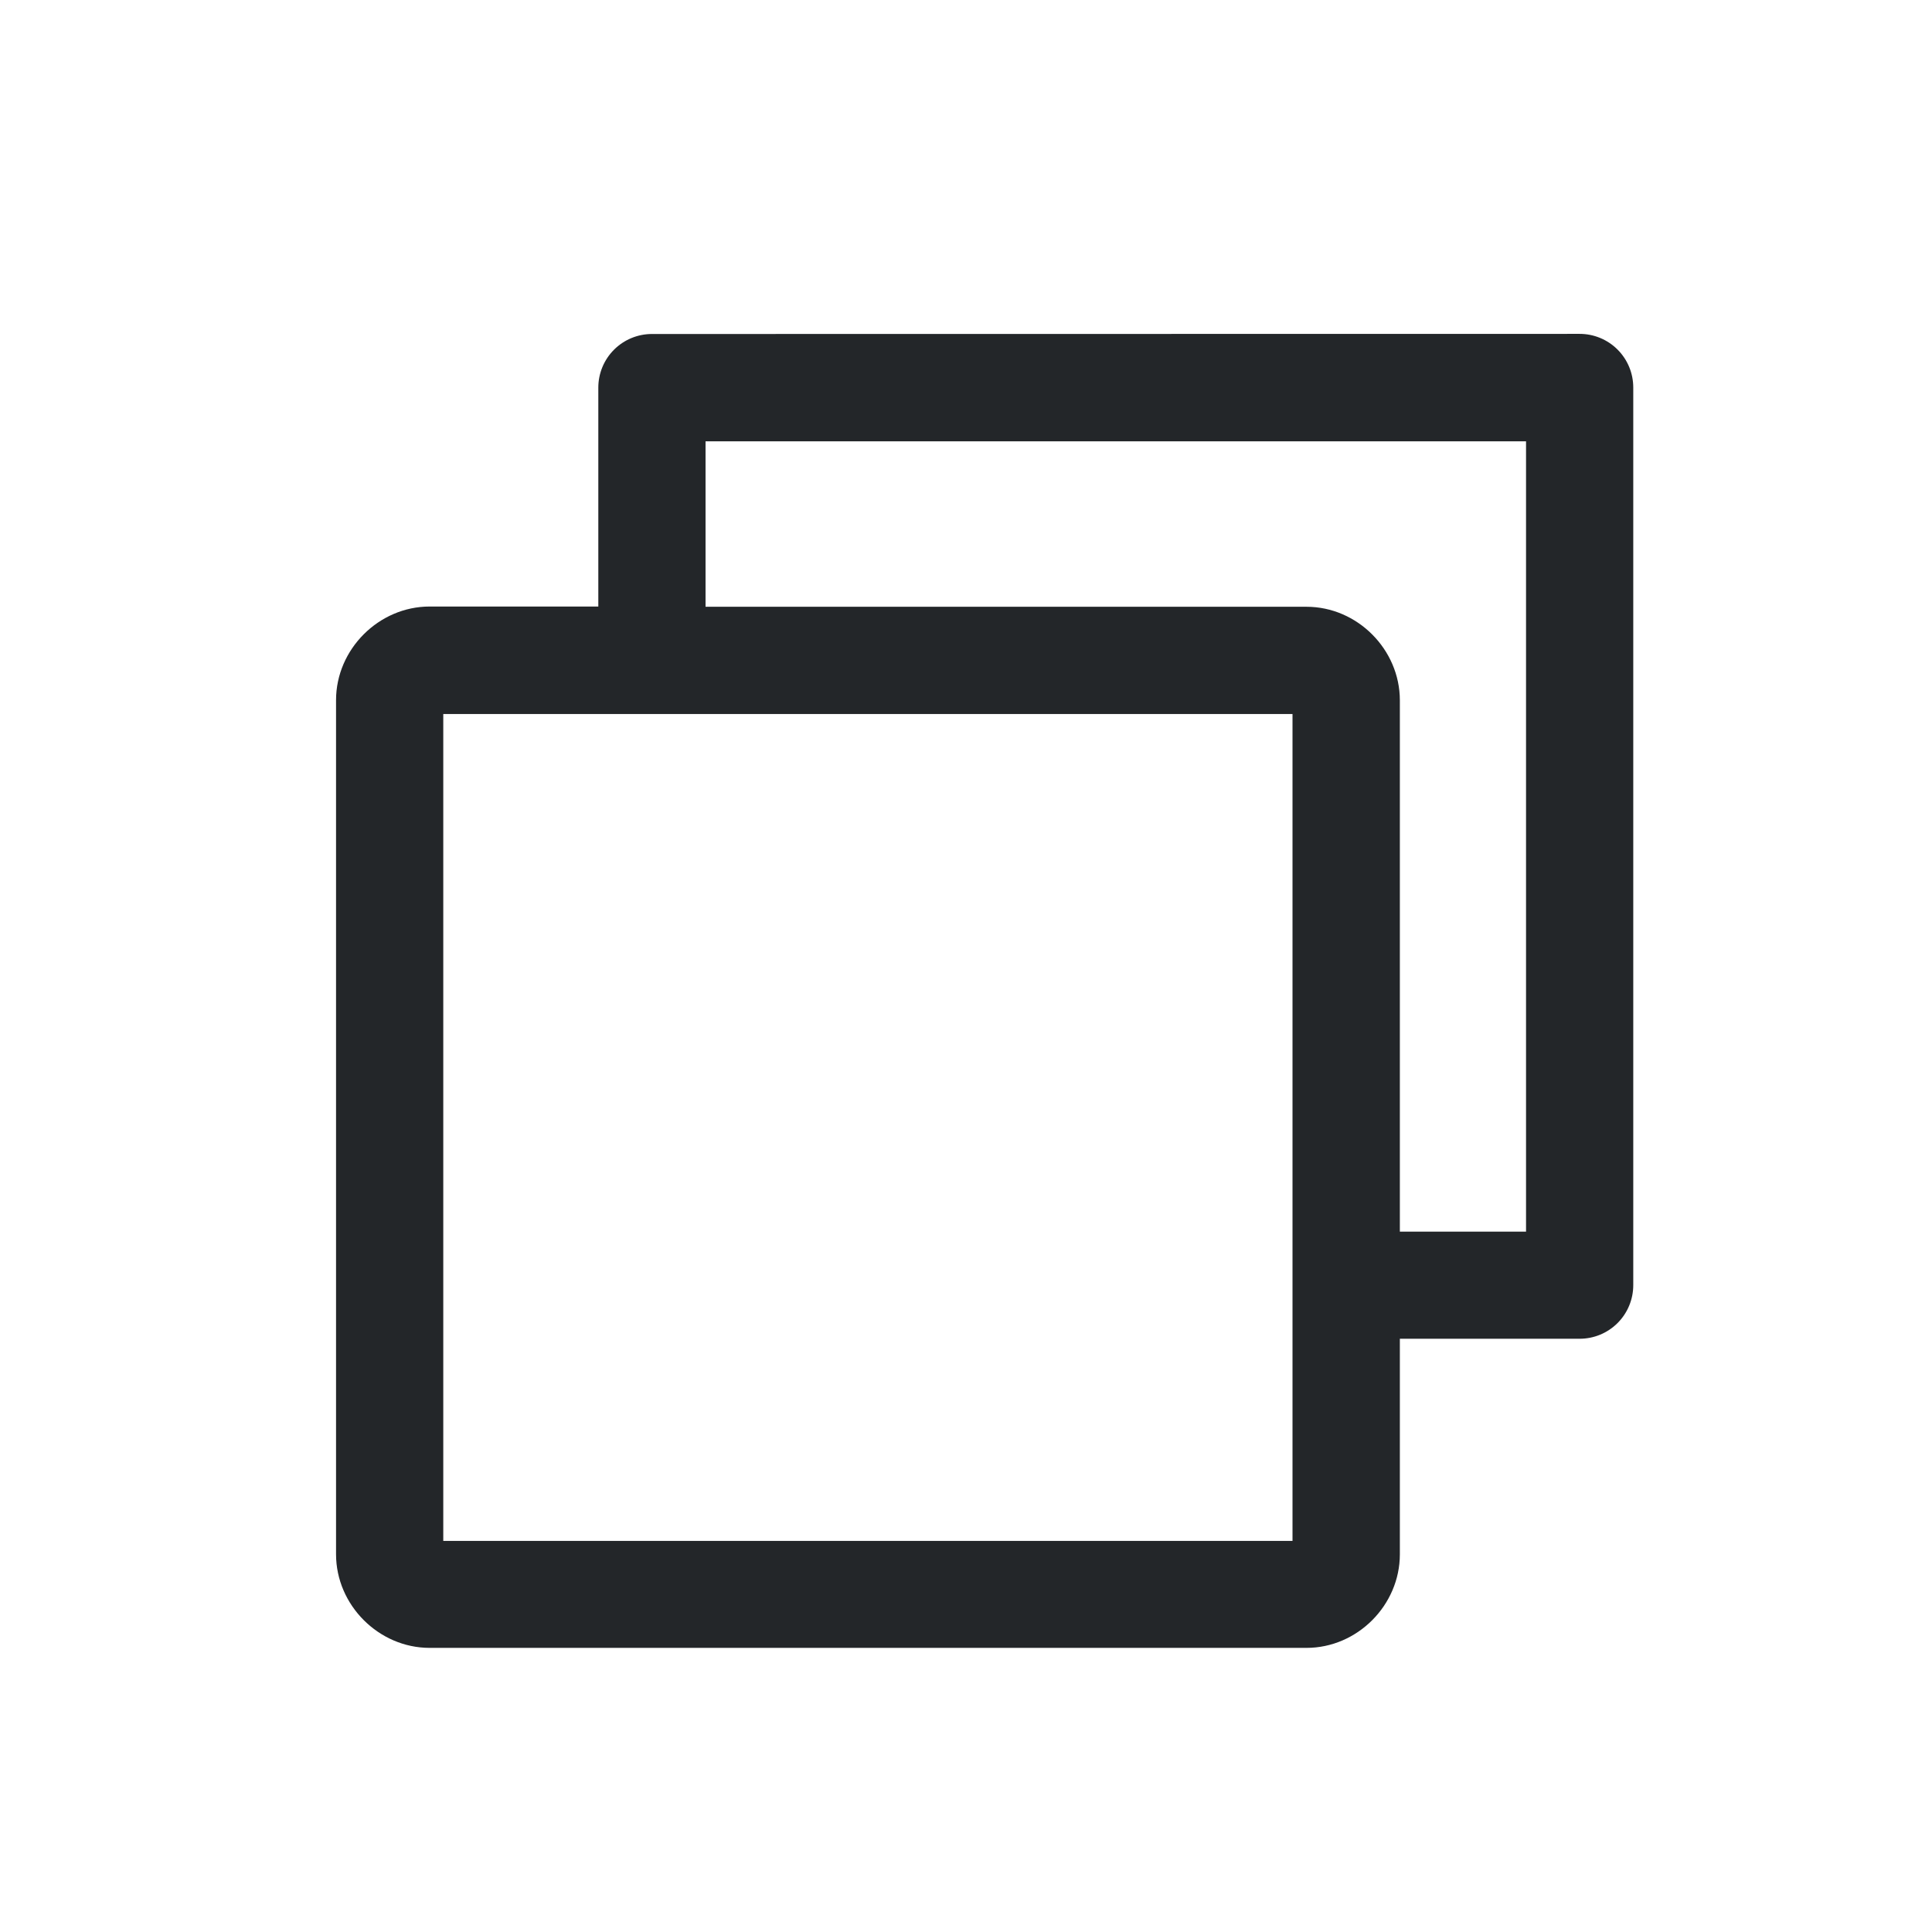
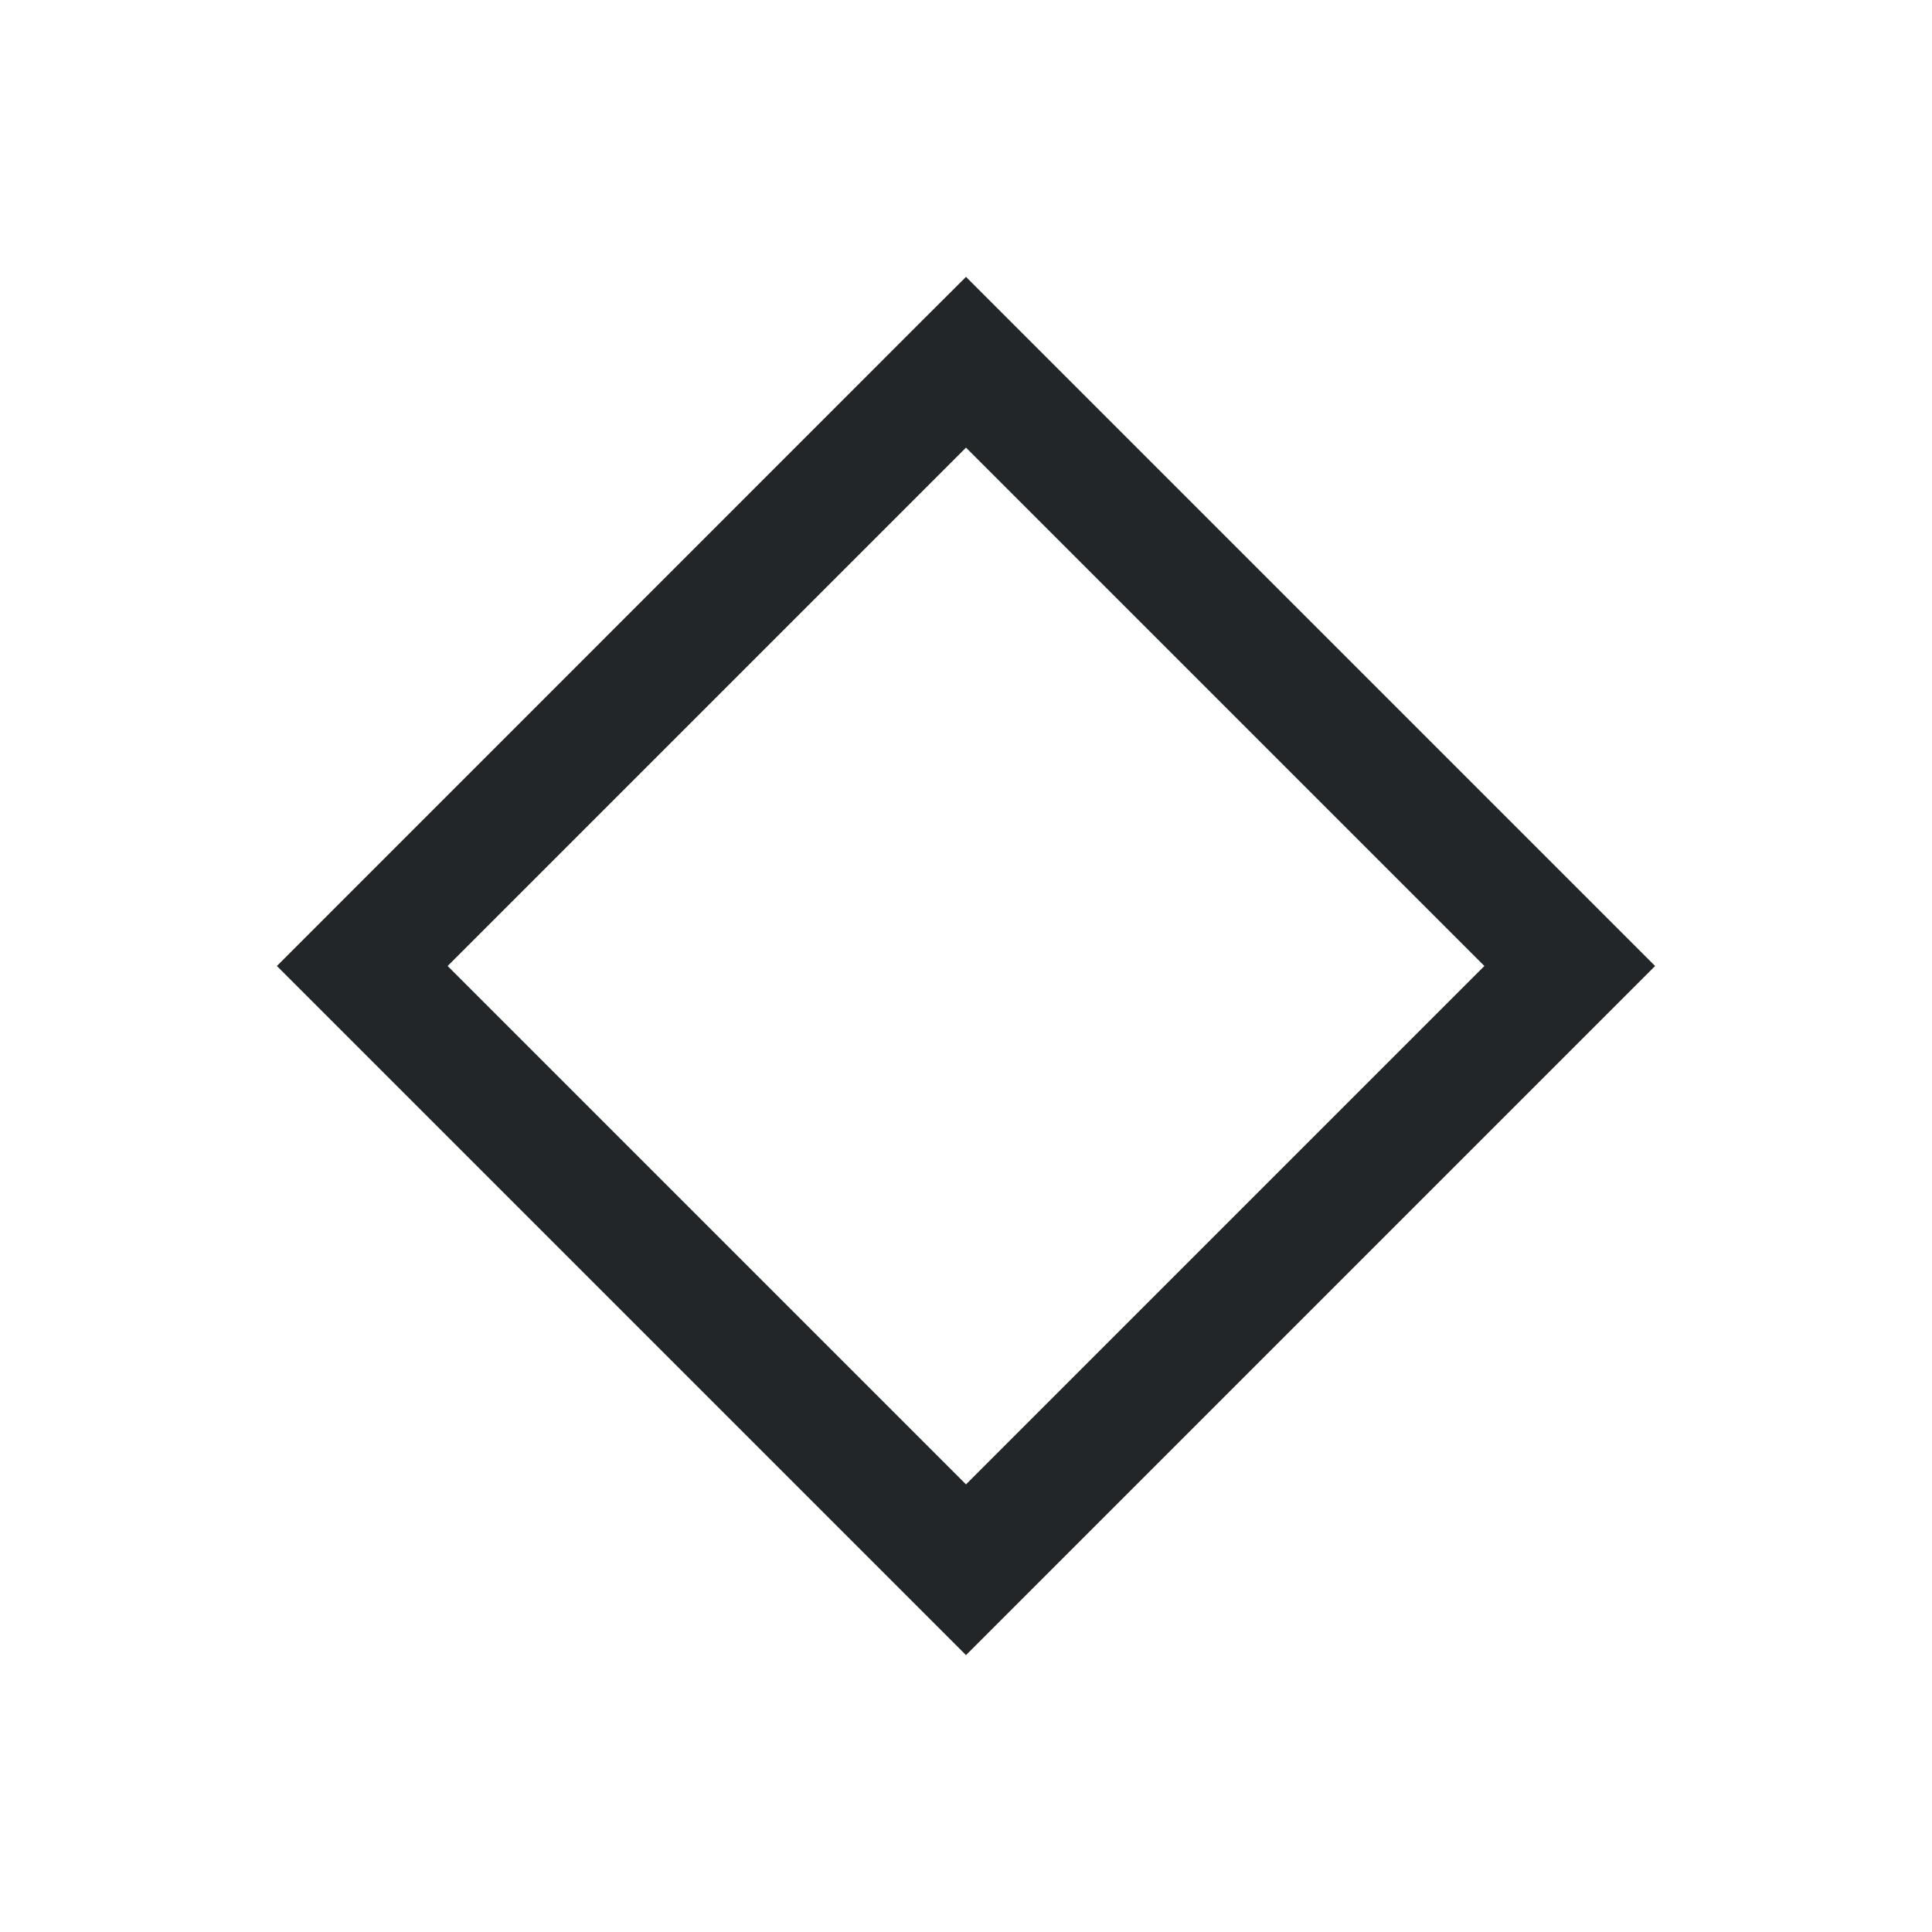
- <svg xmlns="http://www.w3.org/2000/svg" version="1.1" viewBox="0 0 16 16">
+ <svg xmlns="http://www.w3.org/2000/svg" viewBox="0 0 16 16">
  <style type="text/css" id="current-color-scheme">
        .ColorScheme-Text {
            color:#232629;
        }
    </style>
-   <path d="m5.4 2.766a0.444 0.444 0 0 0-0.445 0.445v1.812h-1.397c-0.421 0-0.775 0.354-0.775 0.775v7.074c0 0.421 0.354 0.775 0.775 0.775h7.262c0.421-1e-6 0.773-0.354 0.773-0.775v-1.785h1.488a0.444 0.444 0 0 0 0.445-0.445v-7.432a0.444 0.444 0 0 0-0.445-0.445zm0.443 0.889h6.795v6.545h-1.045v-4.4c0-0.421-0.352-0.775-0.773-0.775h-4.977zm-2.172 2.258h7.033v6.848h-7.033z" class="ColorScheme-Text" fill="currentColor" />
+   <path d="M8 2.293l-.354.353L2.293 8 8 13.707 13.707 8zm0 1.414L12.293 8 8 12.293 3.707 8z" class="ColorScheme-Text" fill="currentColor" />
</svg>
